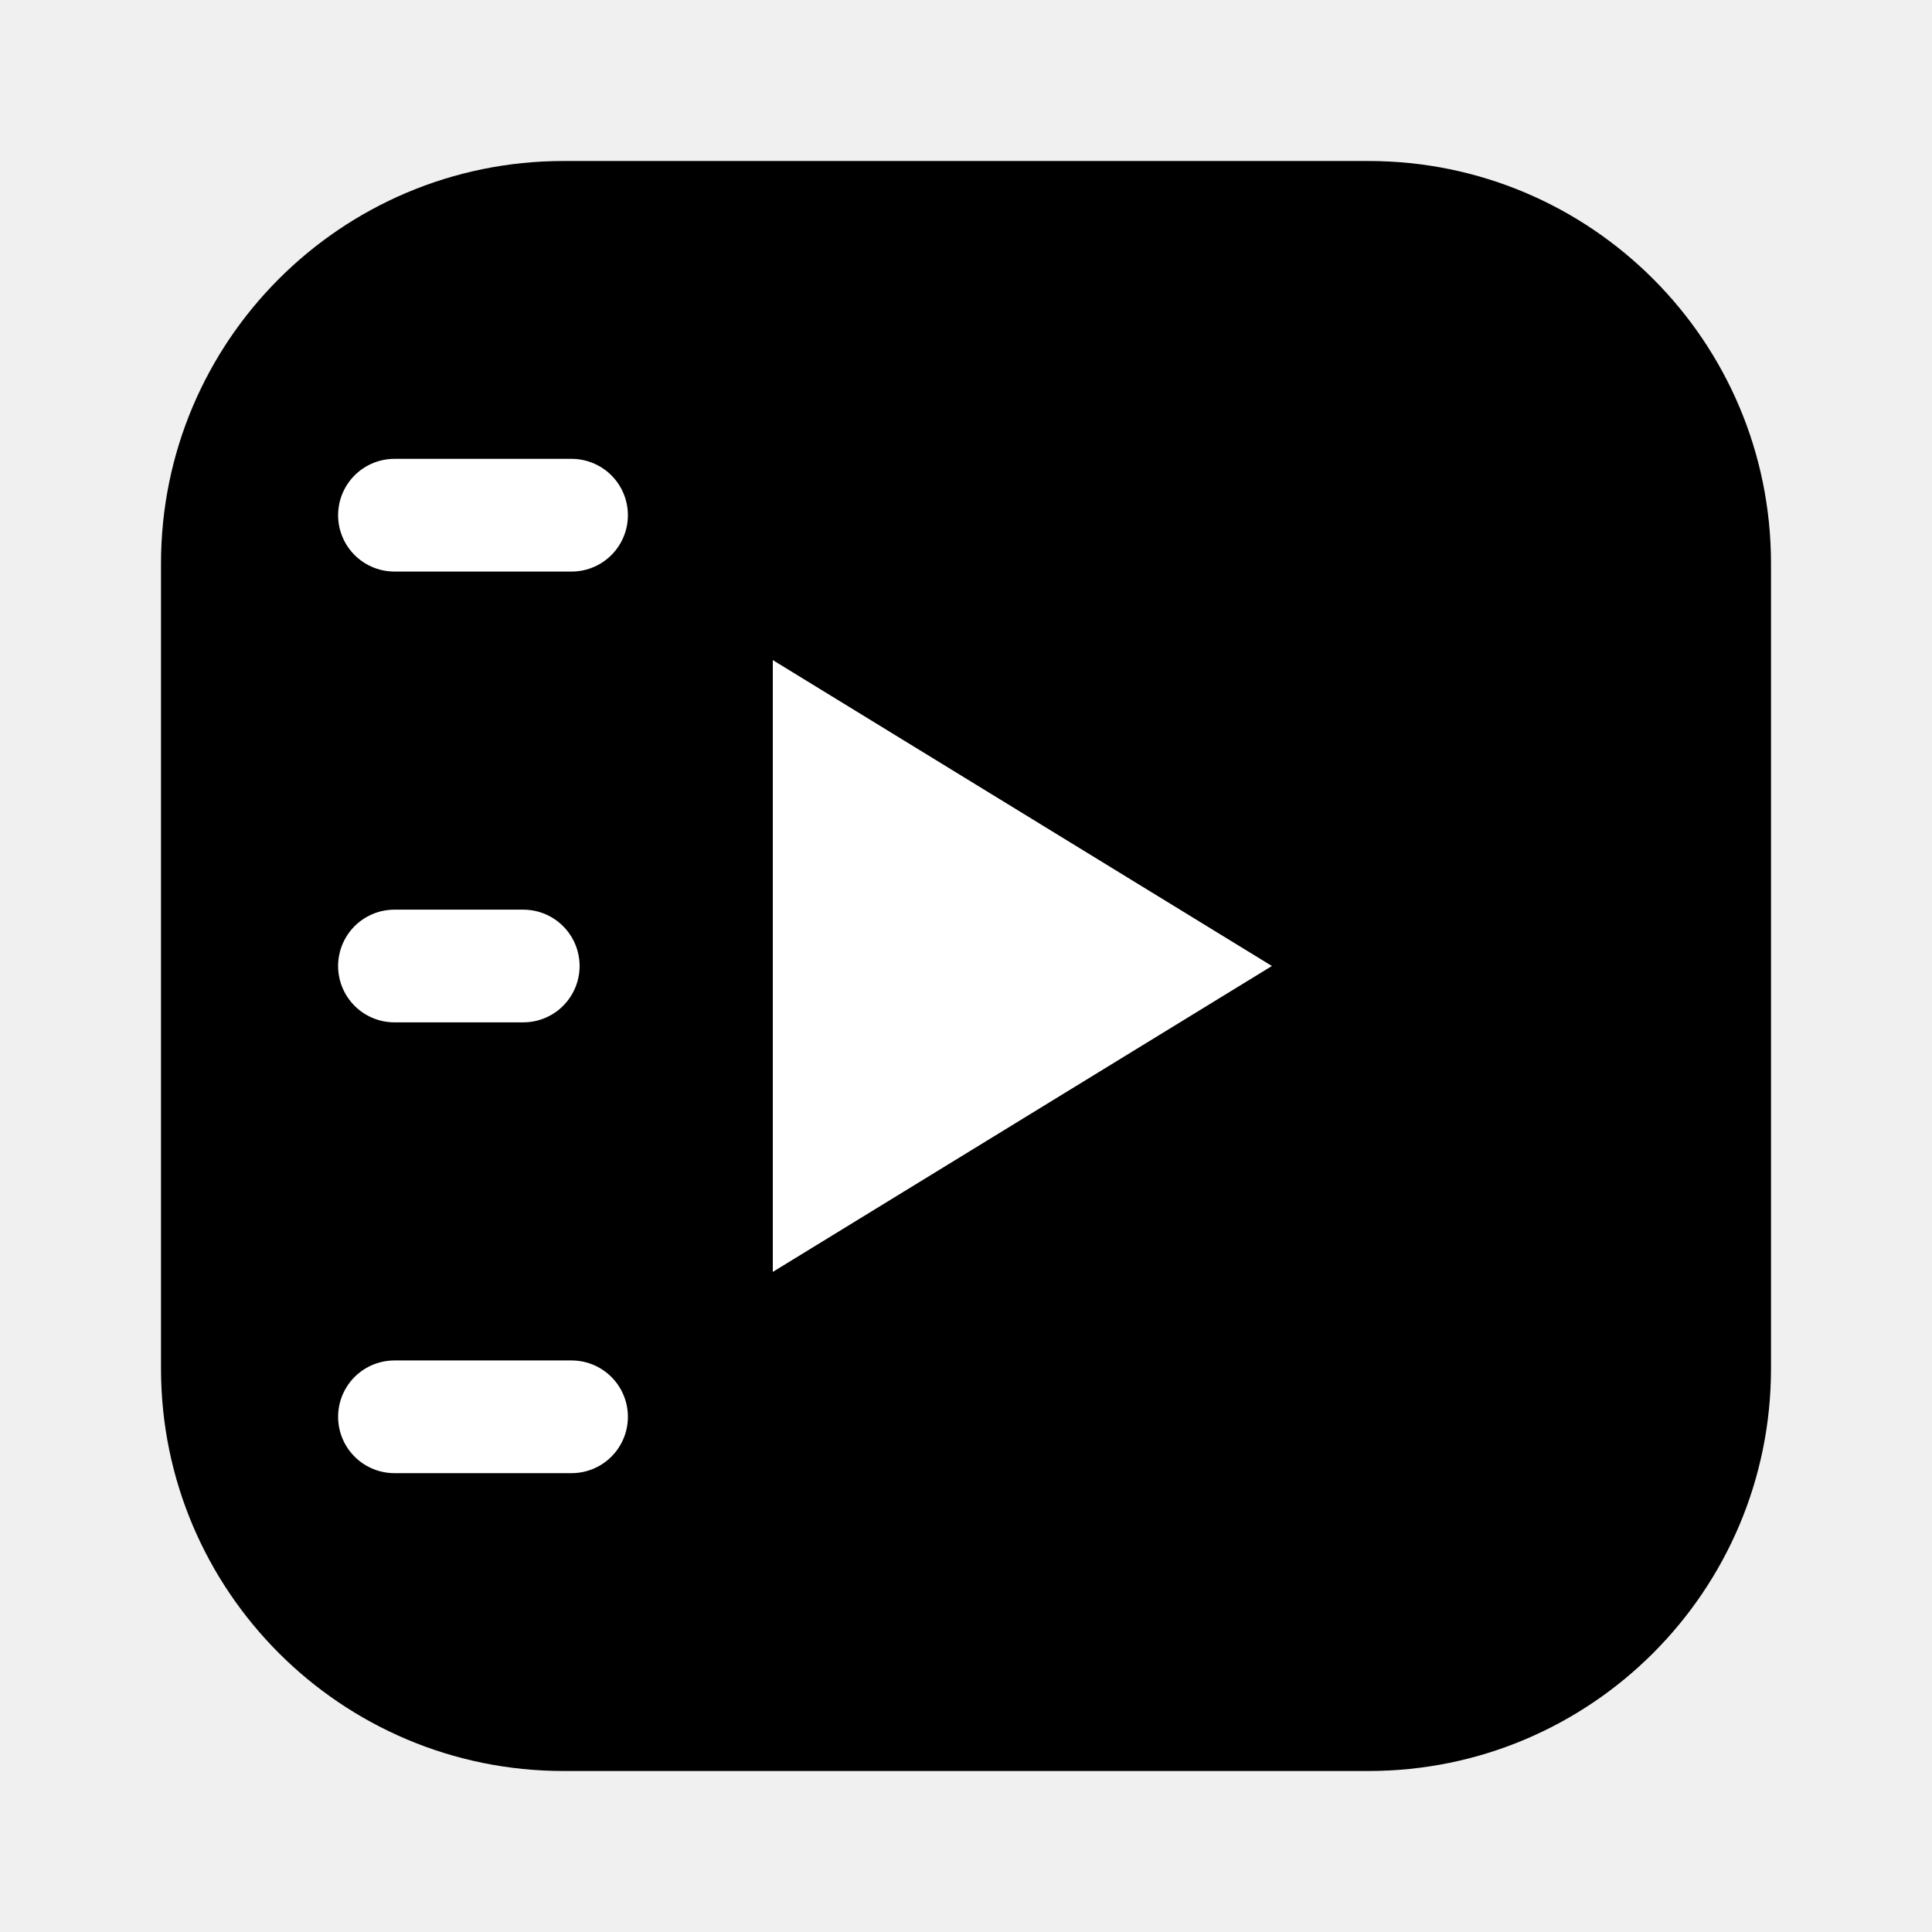
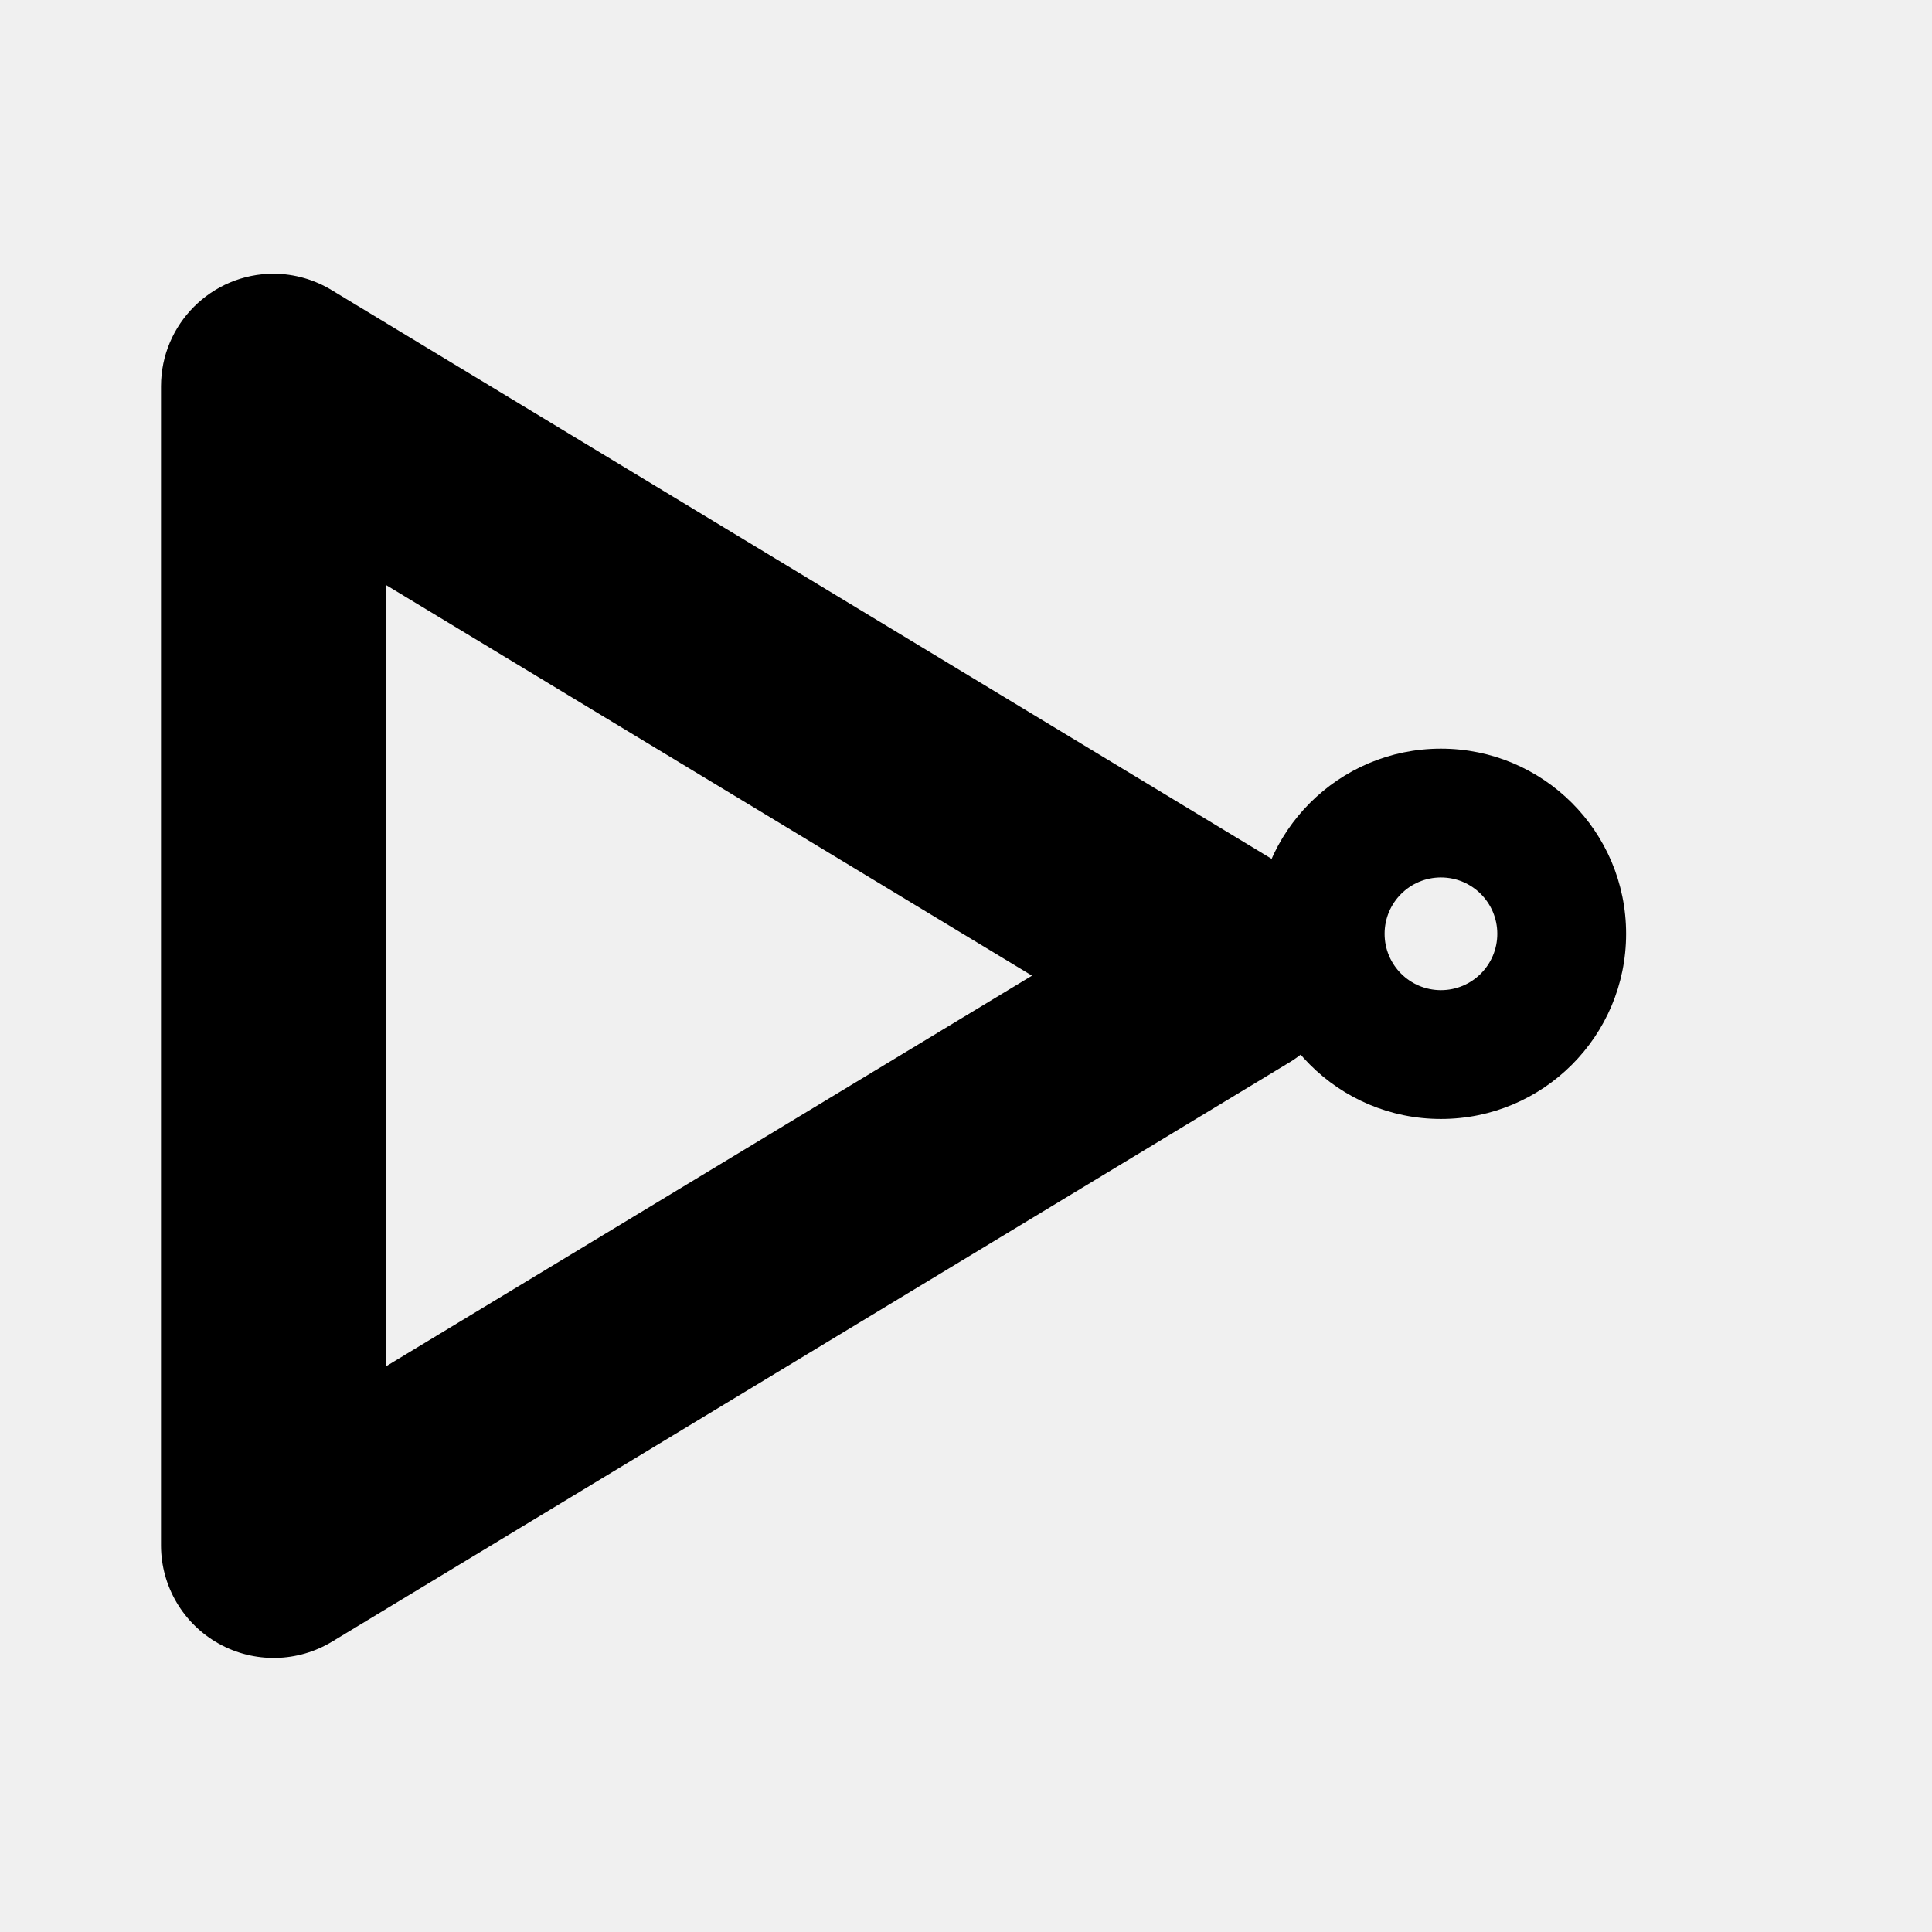
- <svg xmlns="http://www.w3.org/2000/svg" viewBox="0 0 24 24" fill="none">
-   <rect x="2" y="2" width="20" height="20" rx="5" fill="#000" />
-   <path d="M9.6 8.2v7.6l6.2-3.8-6.2-3.8Z" fill="#fff" />
-   <path d="M4.9 6.4h2.2M4.9 12h1.6M4.9 17.6h2.2" stroke="#fff" stroke-width="1.4" stroke-linecap="round" />
+ <svg xmlns="http://www.w3.org/2000/svg" viewBox="0 0 24 24" fill="#000000">
+   <path d="M3.4 3.4a1.4 1.4 0 0 0-1.4 1.4v14.4a1.4 1.4 0 0 0 2.13 1.19l11.9-7.2a1.4 1.4 0 0 0 0-2.38L4.13 3.61a1.4 1.4 0 0 0-.73-.21Zm1.4 3.87 8.02 4.85-8.02 4.85V7.27Zm13.1 2.03a2.3 2.3 0 1 0 0 4.6 2.3 2.3 0 0 0 0-4.6Zm0 1.6a.7.7 0 1 1 0 1.4.7.7 0 0 1 0-1.4Z" />
</svg>
